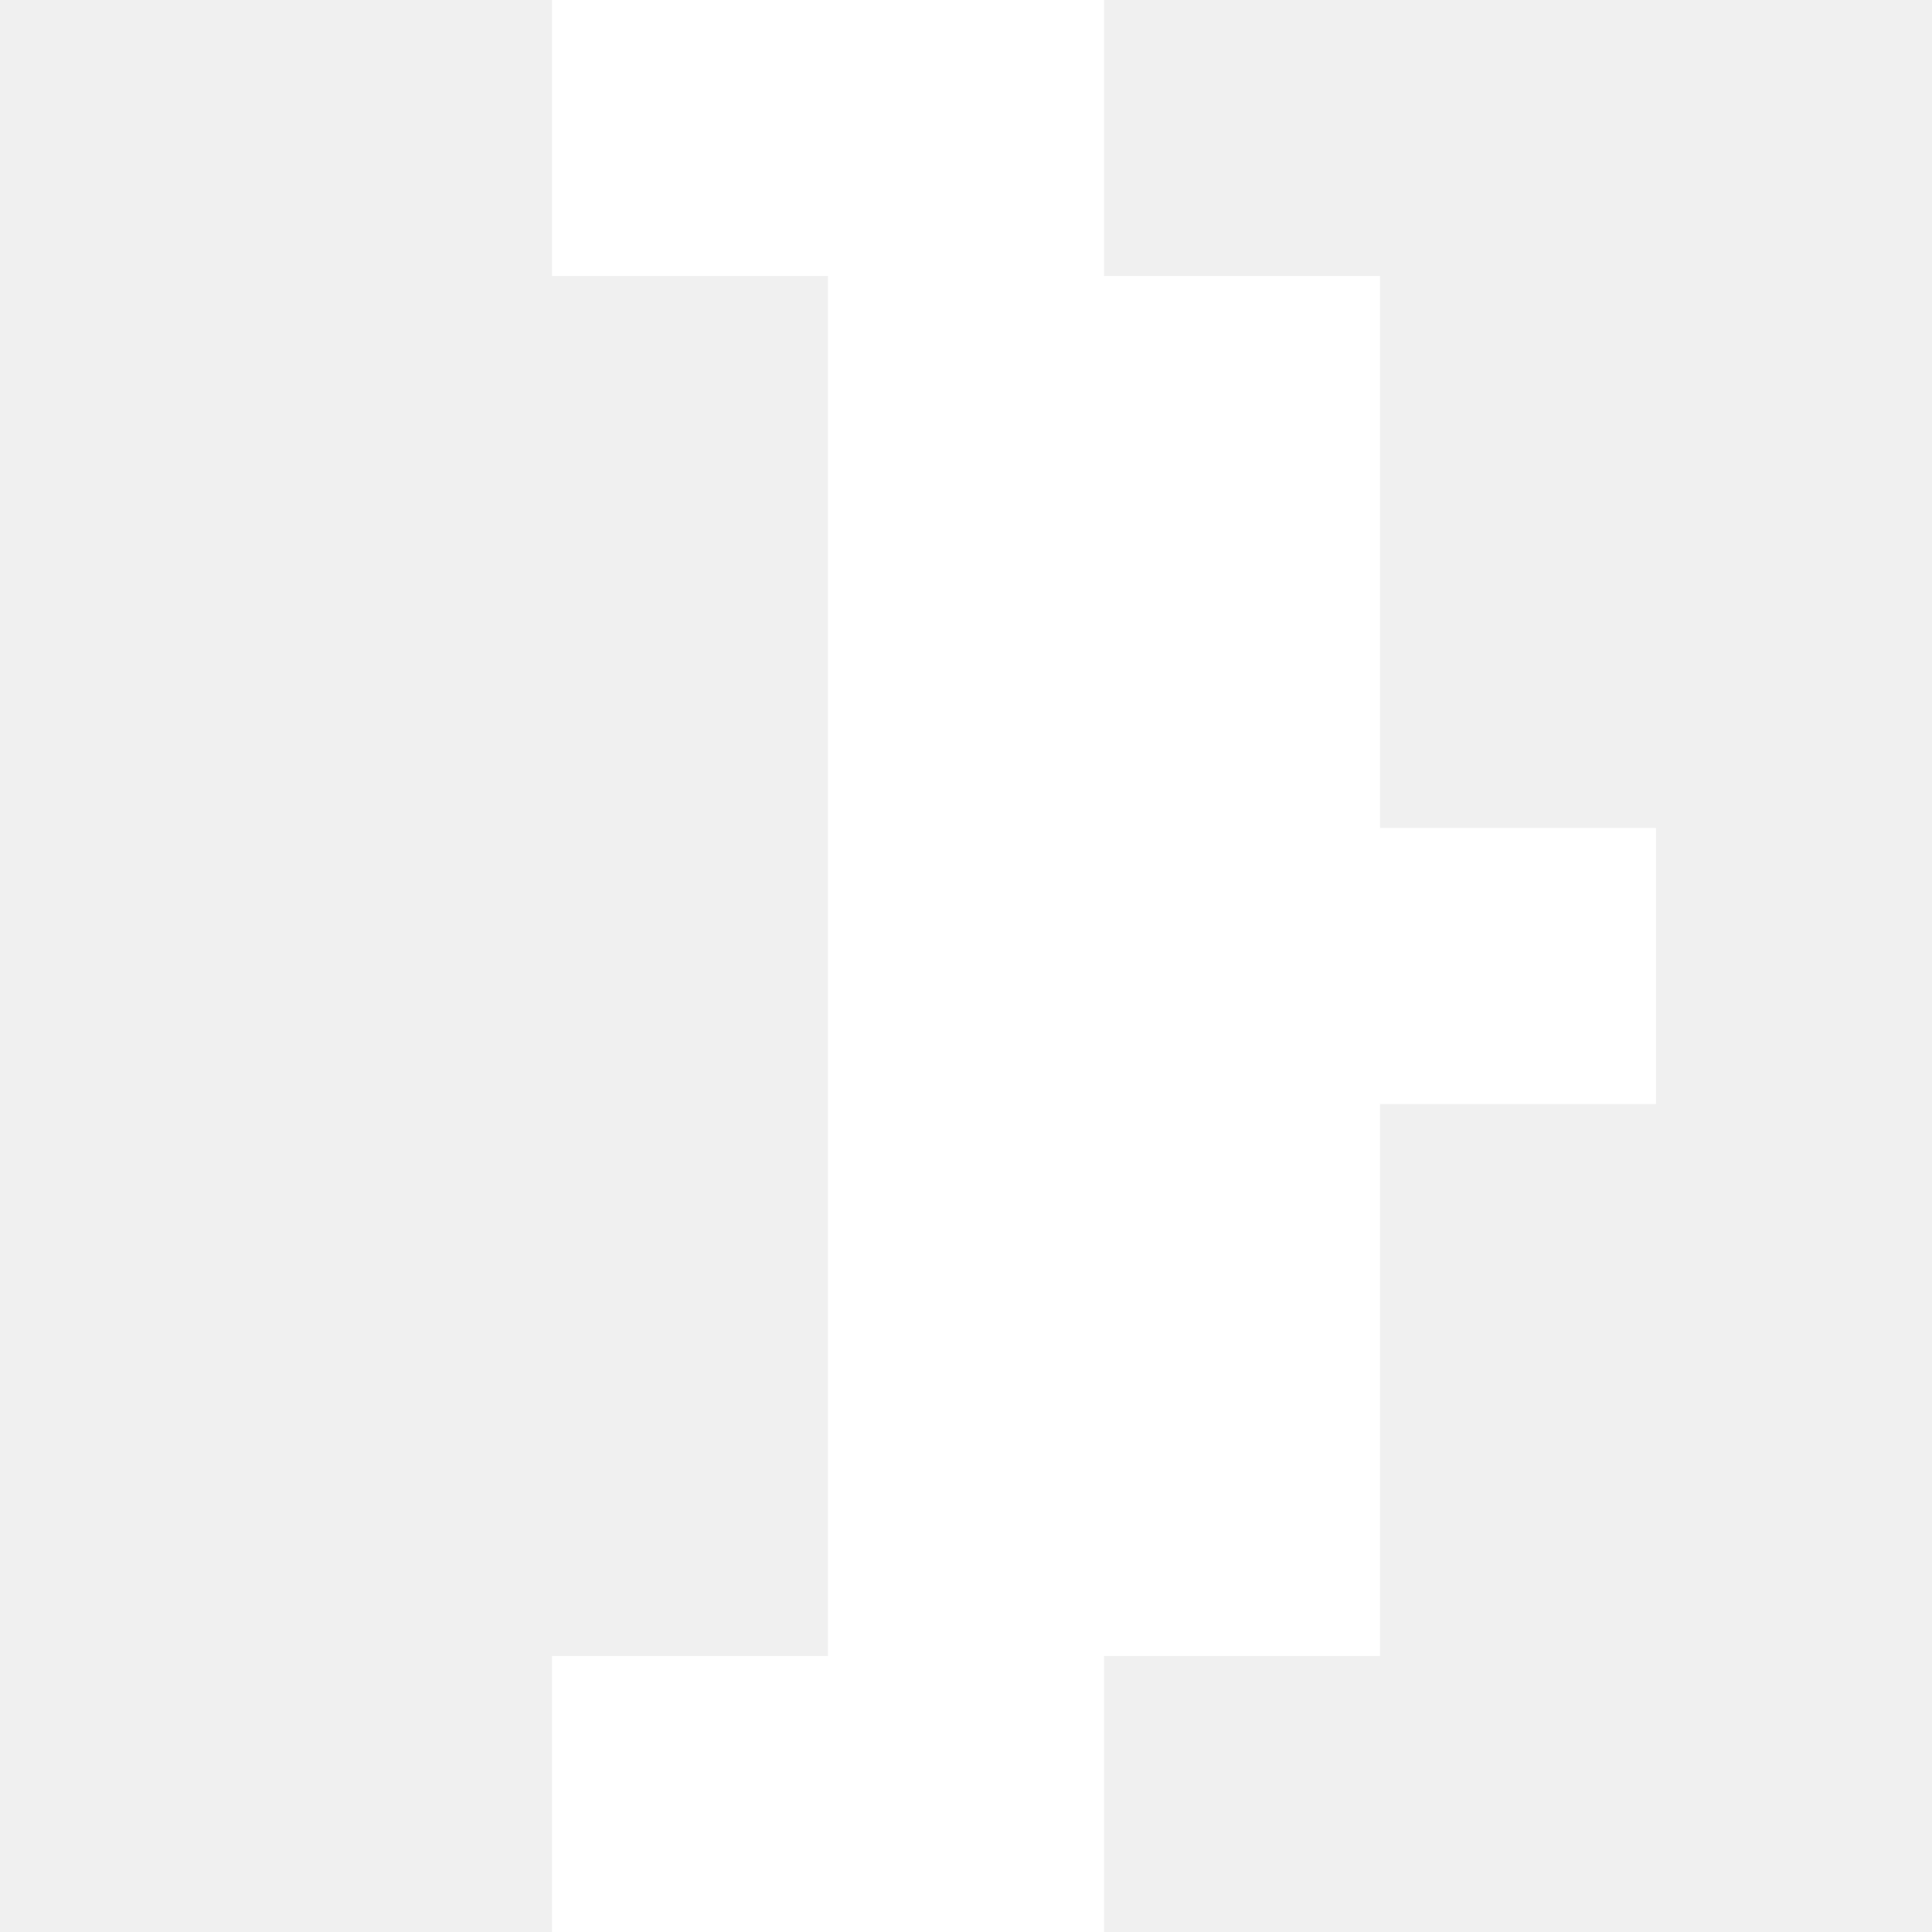
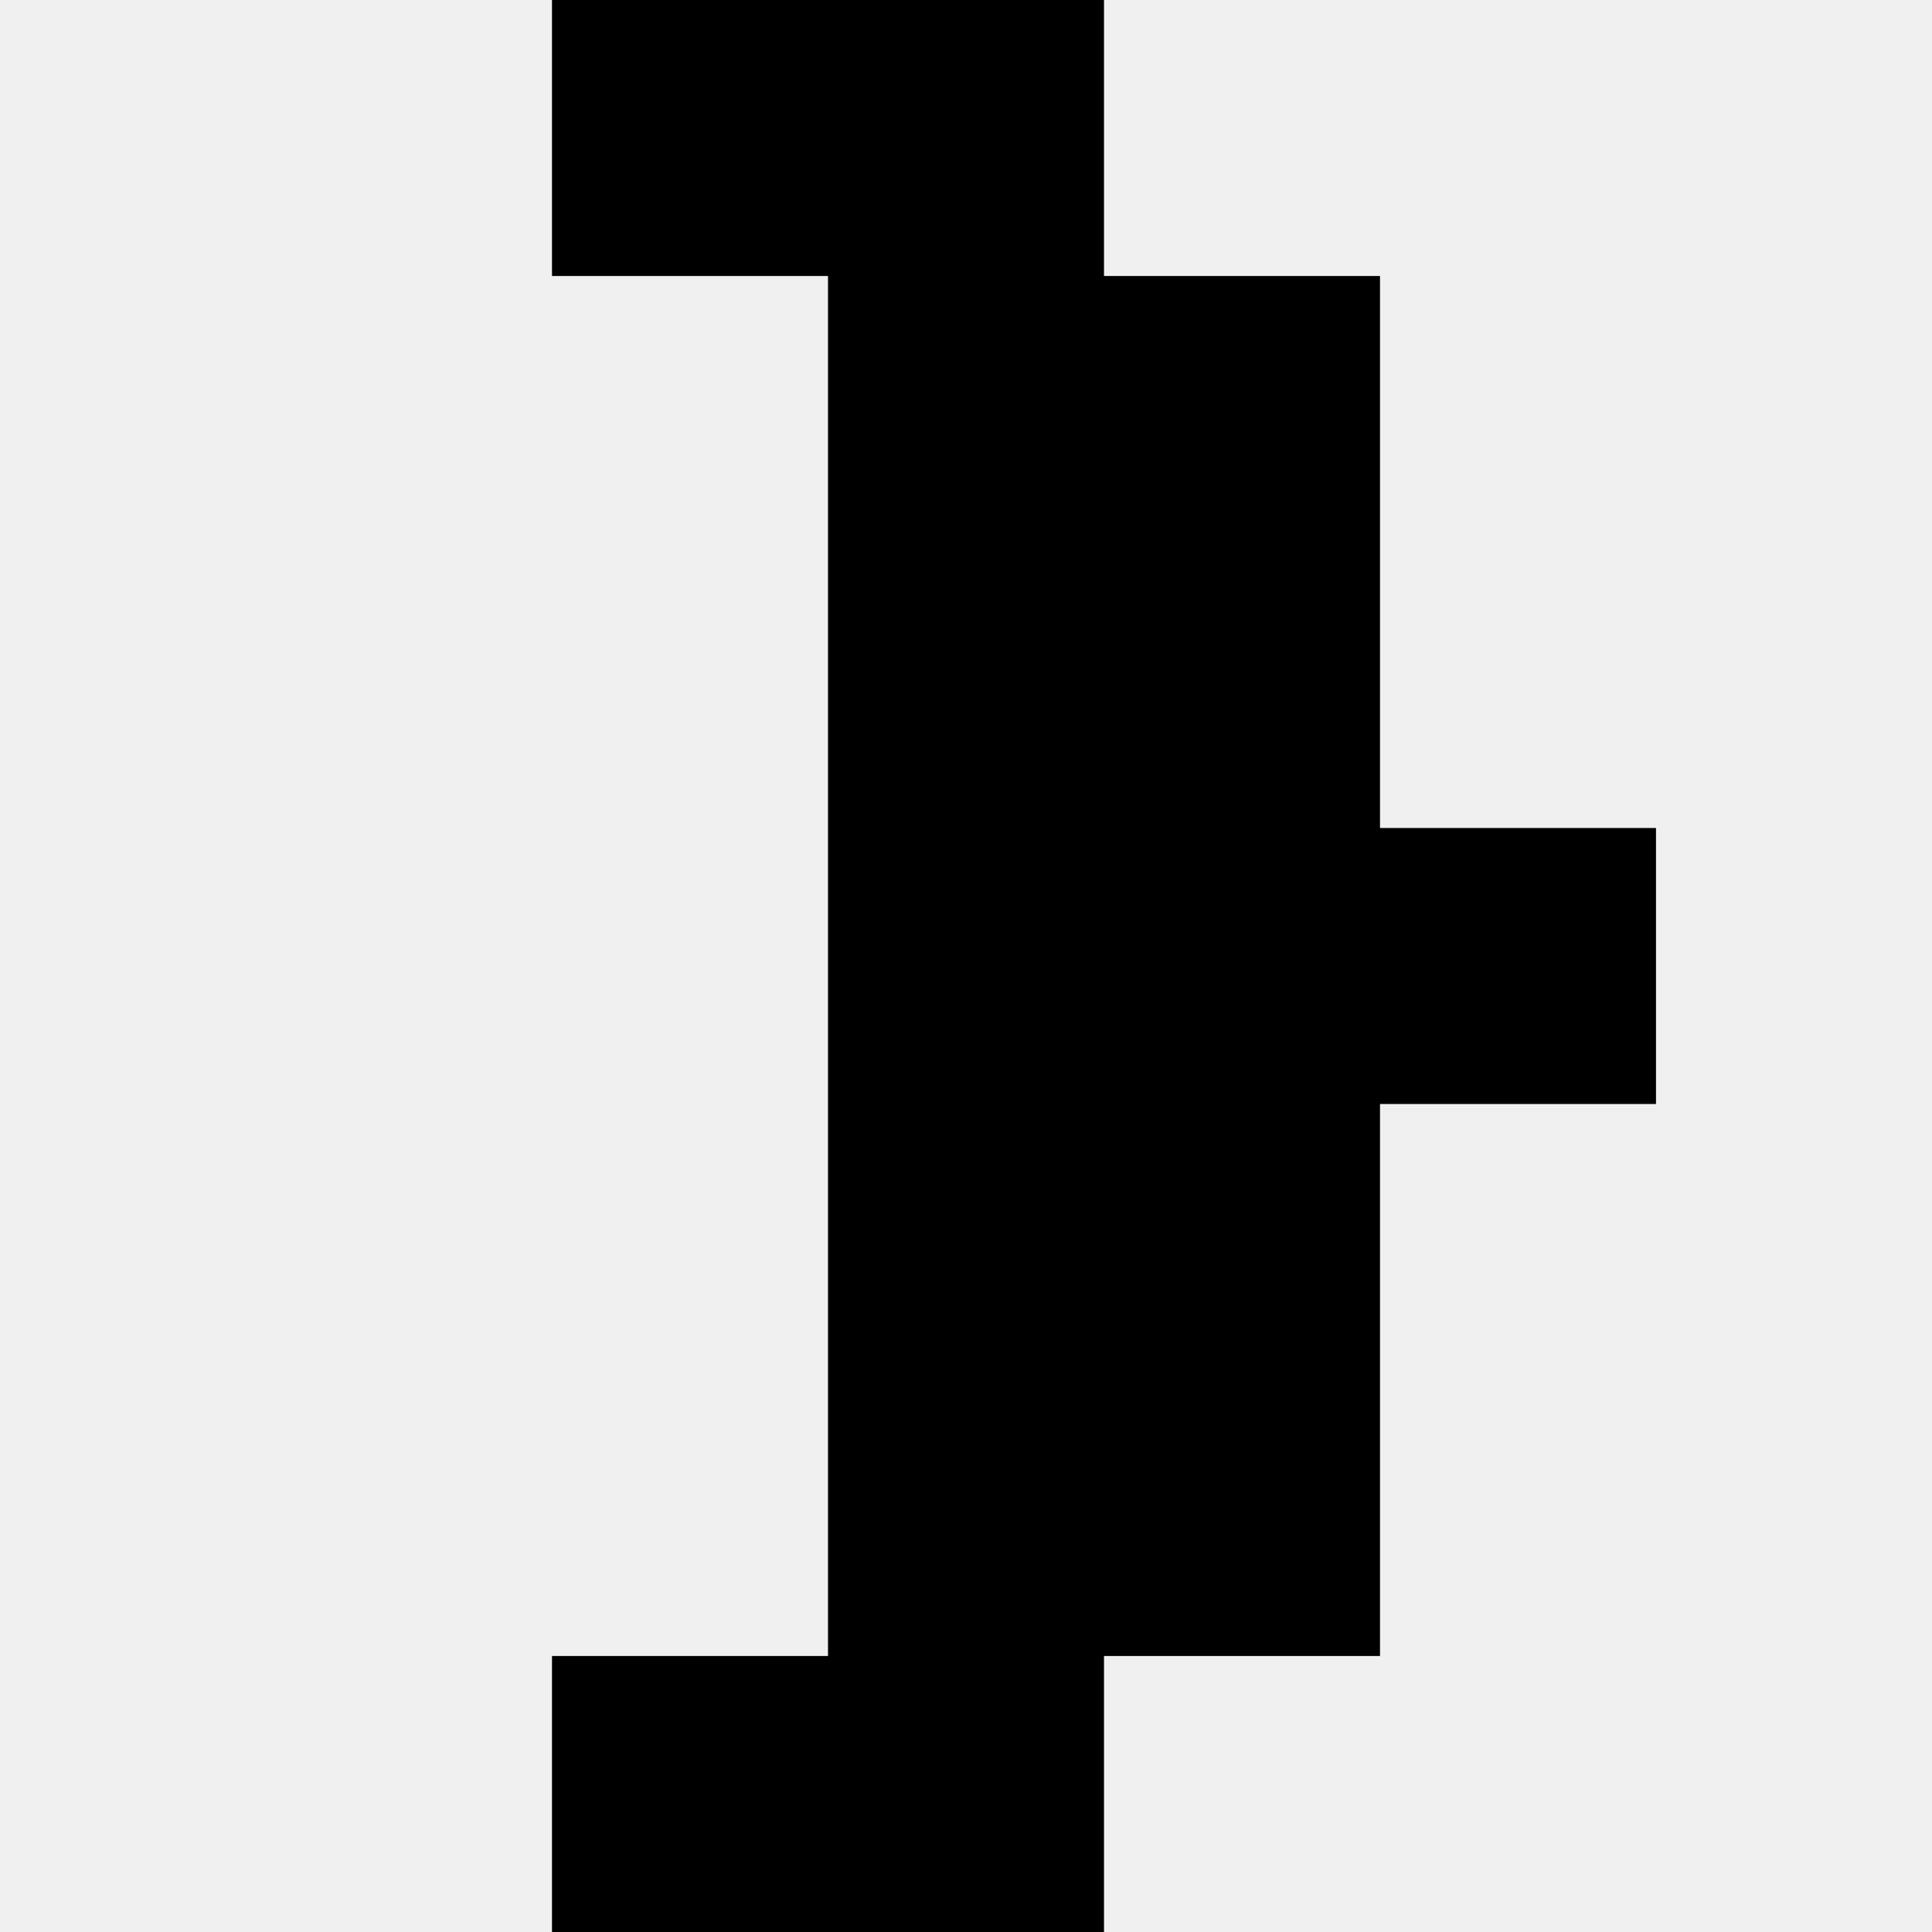
<svg xmlns="http://www.w3.org/2000/svg" version="1.1" width="7" height="7">
-   <path d="M0,0 L2,0 L2,1 L3,1 L3,3 L4,3 L4,4 L3,4 L3,6 L2,6 L2,7 L0,7 L0,6 L1,6 L1,1 L0,1 Z " fill="#FFFFFF" transform="translate(2,0)" />
+   <path d="M0,0 L2,0 L2,1 L3,1 L3,3 L4,3 L4,4 L3,4 L3,6 L2,6 L2,7 L0,7 L0,6 L1,6 L1,1 L0,1 Z " fill="currentColor" transform="translate(2,0)" />
</svg>
